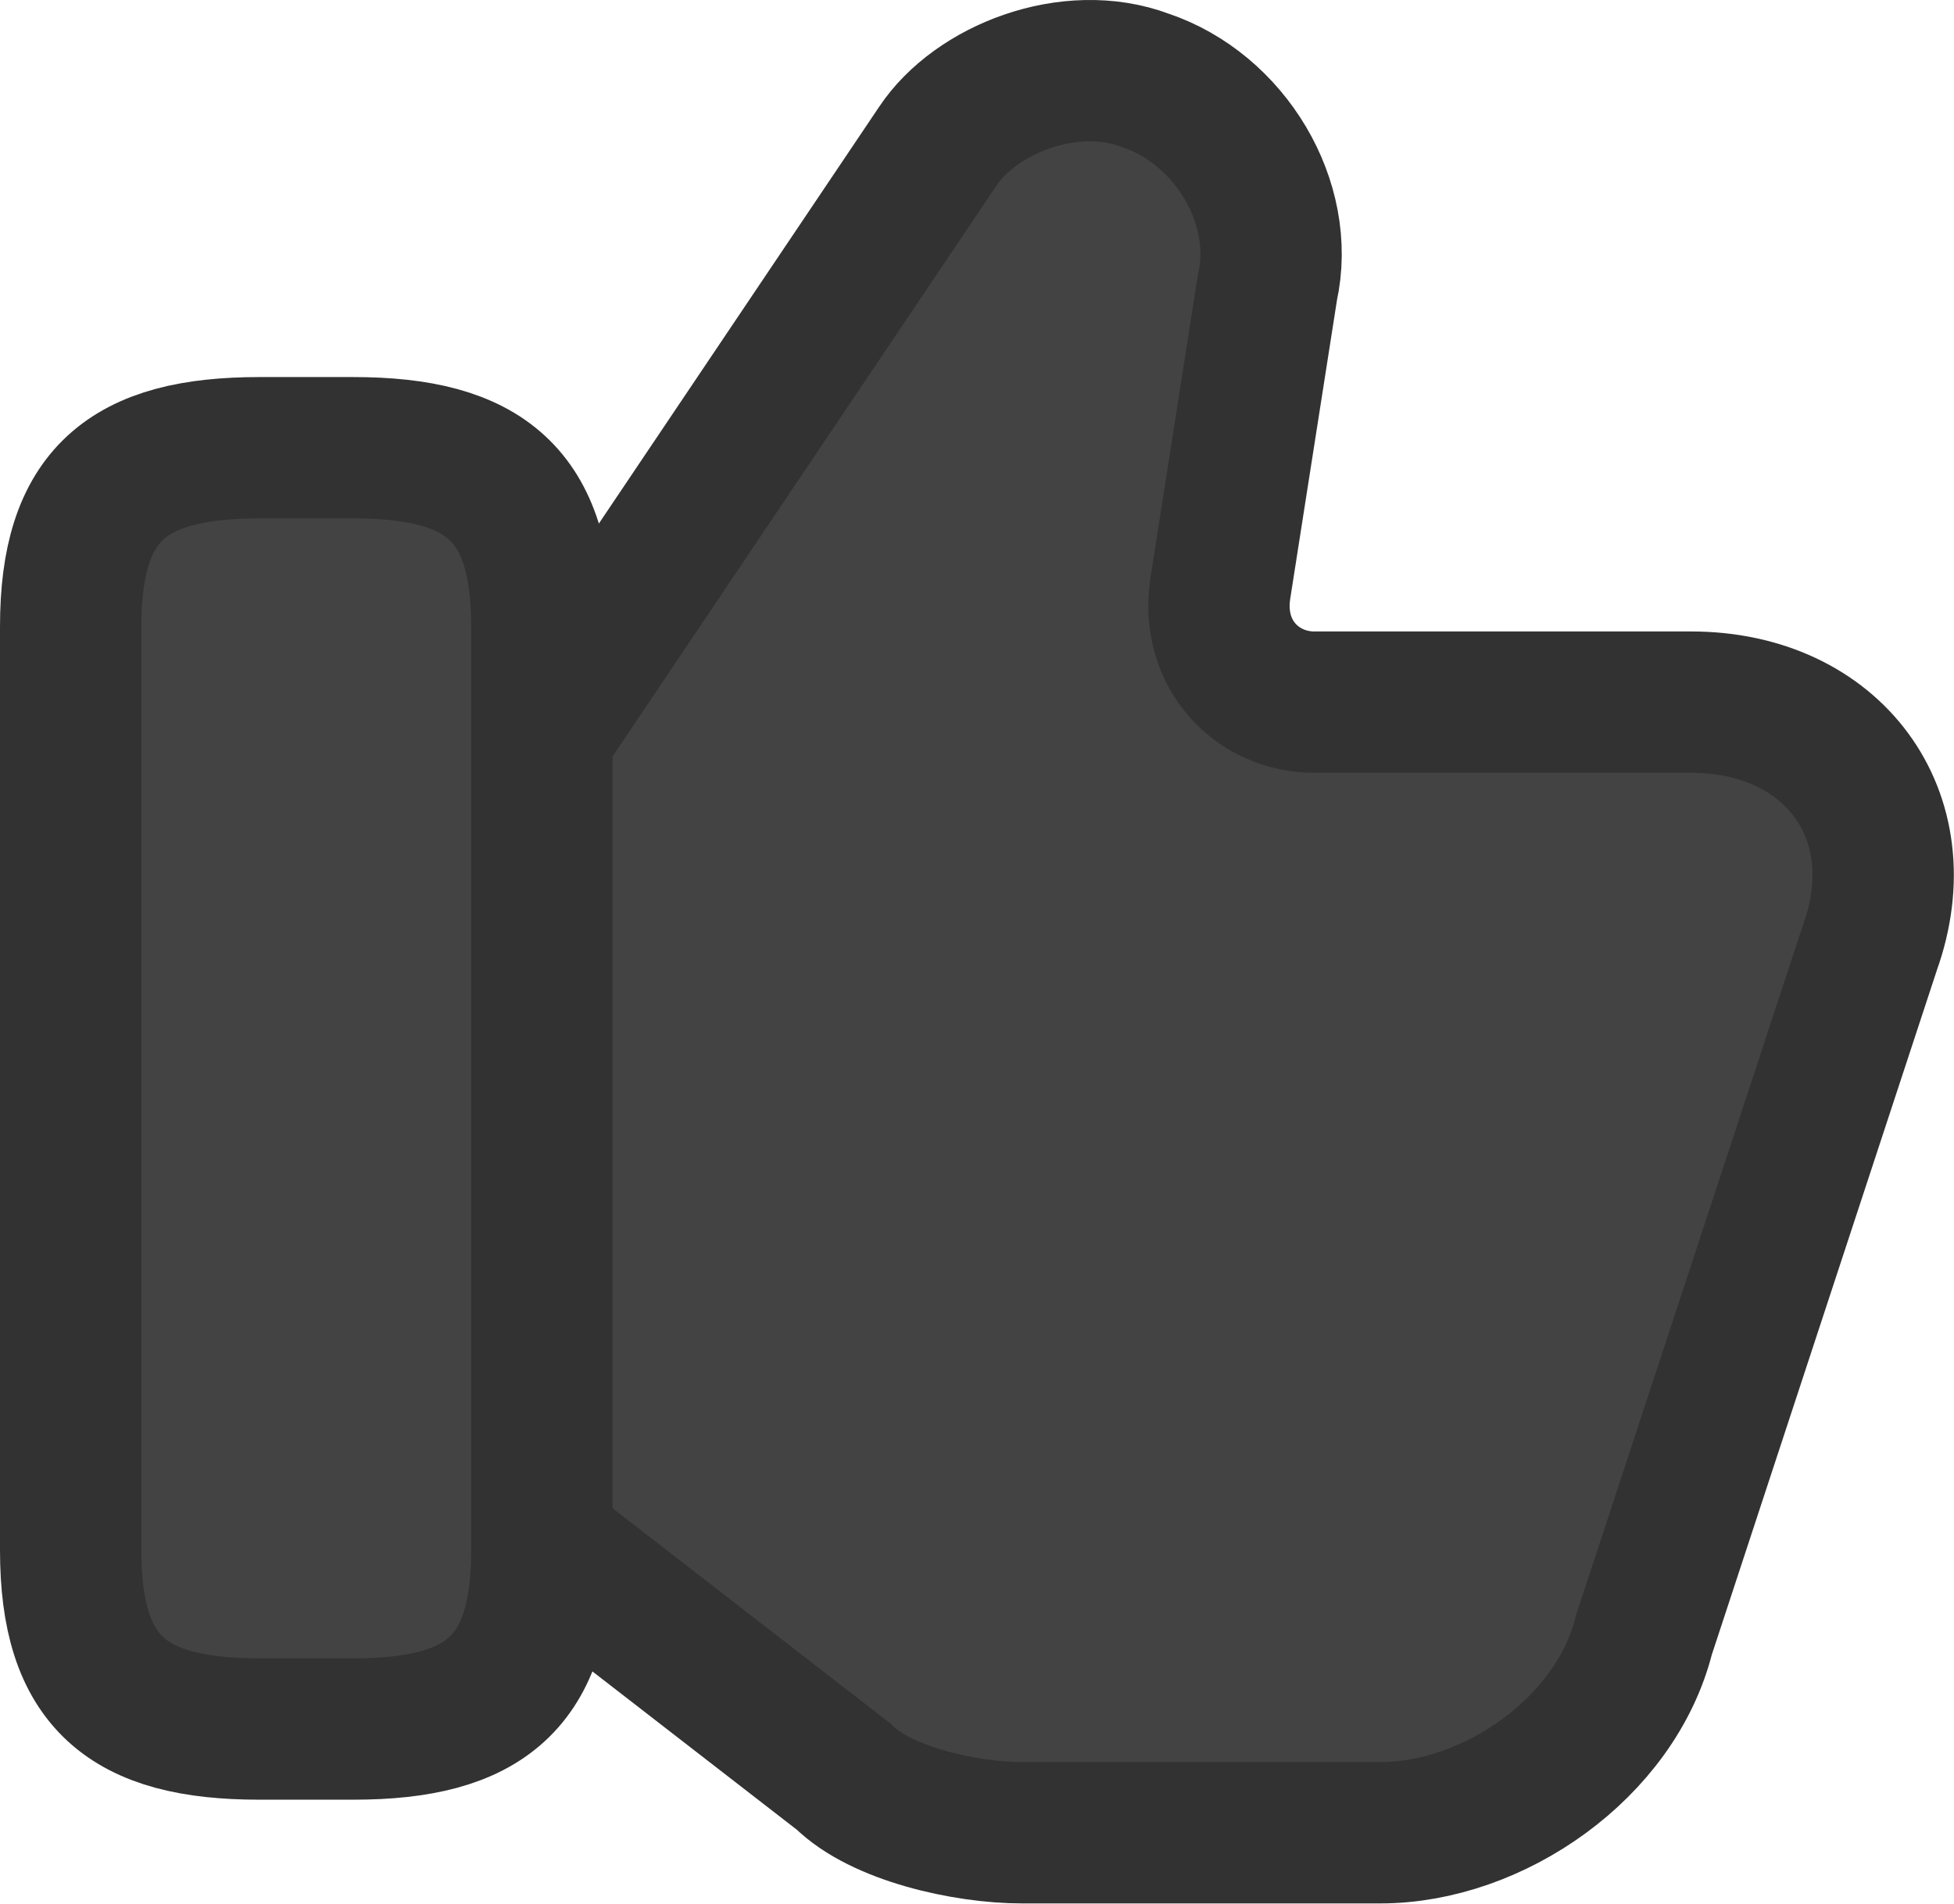
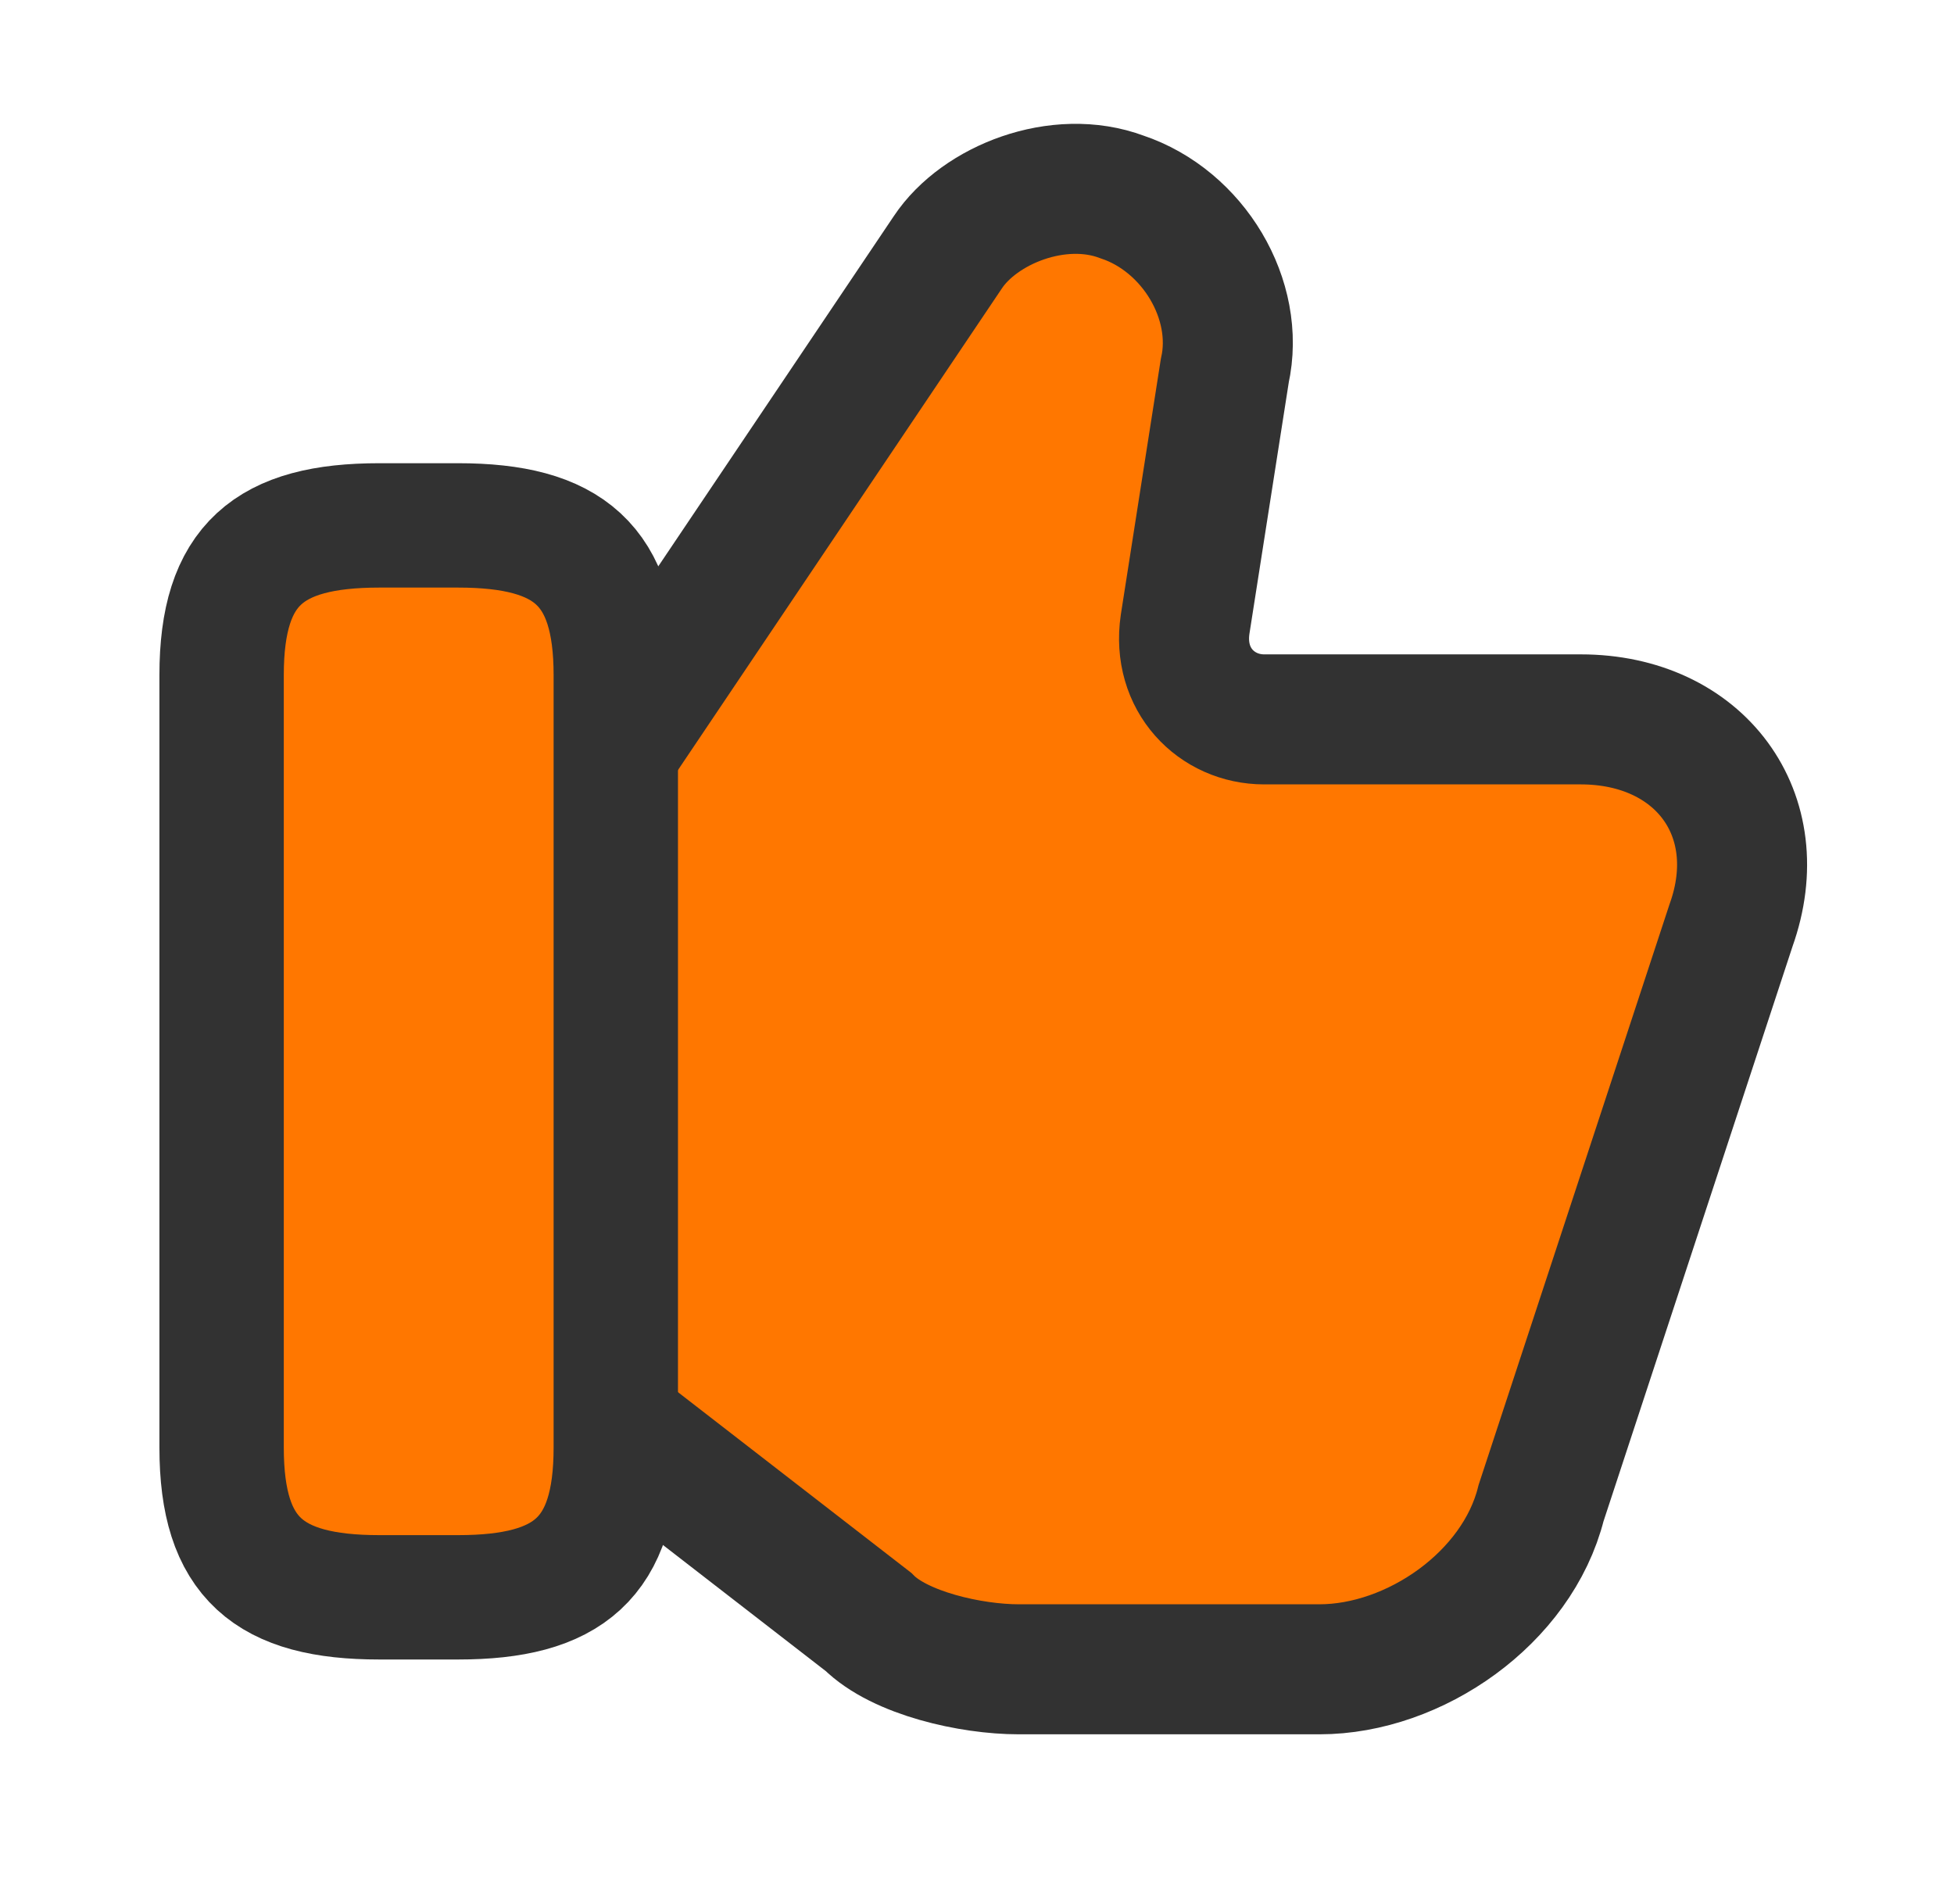
- <svg xmlns="http://www.w3.org/2000/svg" version="1.1" id="Calque_1" x="0px" y="0px" viewBox="0 0 691.3 673.4" style="enable-background:new 0 0 691.3 673.4;" xml:space="preserve">
+ <svg xmlns="http://www.w3.org/2000/svg" version="1.1" id="Calque_1" x="0px" y="0px" viewBox="0 0 691.3 673.4" style="enable-background:new 0 0 691.3 673.4;">
  <style type="text/css">
	.st0{fill:#444343;stroke:#323232;stroke-width:50;stroke-miterlimit:333.33;}
	.st1{fill:#444343;stroke:#323232;stroke-width:50;stroke-linecap:round;stroke-linejoin:round;}
</style>
-   <path class="st0" d="M195,548.4l103.3,80c13.3,13.3,43.3,20,63.3,20h126.7c40,0,83.3-30,93.3-70l80-243.3  c16.7-46.7-13.3-86.7-63.3-86.7H465c-20,0-36.7-16.7-33.3-40l16.7-106.7c6.7-30-13.3-63.3-43.3-73.3c-26.7-10-60,3.3-73.3,23.3  L195,255.1" />
-   <path class="st1" d="M25,548.4V221.7c0-46.7,20-63.3,66.7-63.3H125c46.7,0,66.7,16.7,66.7,63.3v326.7c0,46.7-20,63.3-66.7,63.3H91.7  C45,611.7,25,595.1,25,548.4L25,548.4z" />
+   <path class="st0" d="M 220.405 506.551 L 307.195 573.766 C 318.368 584.939 343.573 590.568 360.376 590.568 L 466.825 590.568 C 500.43 590.568 536.81 565.362 545.212 531.757 L 612.424 327.346 C 626.455 288.112 601.25 254.504 559.242 254.504 L 447.25 254.504 C 430.445 254.504 416.414 240.473 419.272 220.898 L 433.301 131.251 C 438.932 106.048 422.128 78.069 396.923 69.67 C 374.491 61.266 346.515 72.442 335.34 89.245 L 220.405 260.133" style="stroke-miterlimit: 333.33; fill: rgb(255, 119, 0); stroke-width: 46px;" />
+   <path class="st1" d="M 78.401 512.146 L 78.401 238.833 C 78.401 199.763 95.133 185.876 134.203 185.876 L 162.06 185.876 C 201.13 185.876 217.86 199.847 217.86 238.833 L 217.86 512.146 C 217.86 551.214 201.13 565.103 162.06 565.103 L 134.203 565.103 C 95.133 565.103 78.401 551.214 78.401 512.146 Z" style="stroke-miterlimit: 4; fill: rgb(255, 119, 0); stroke-width: 44px;" />
</svg>
